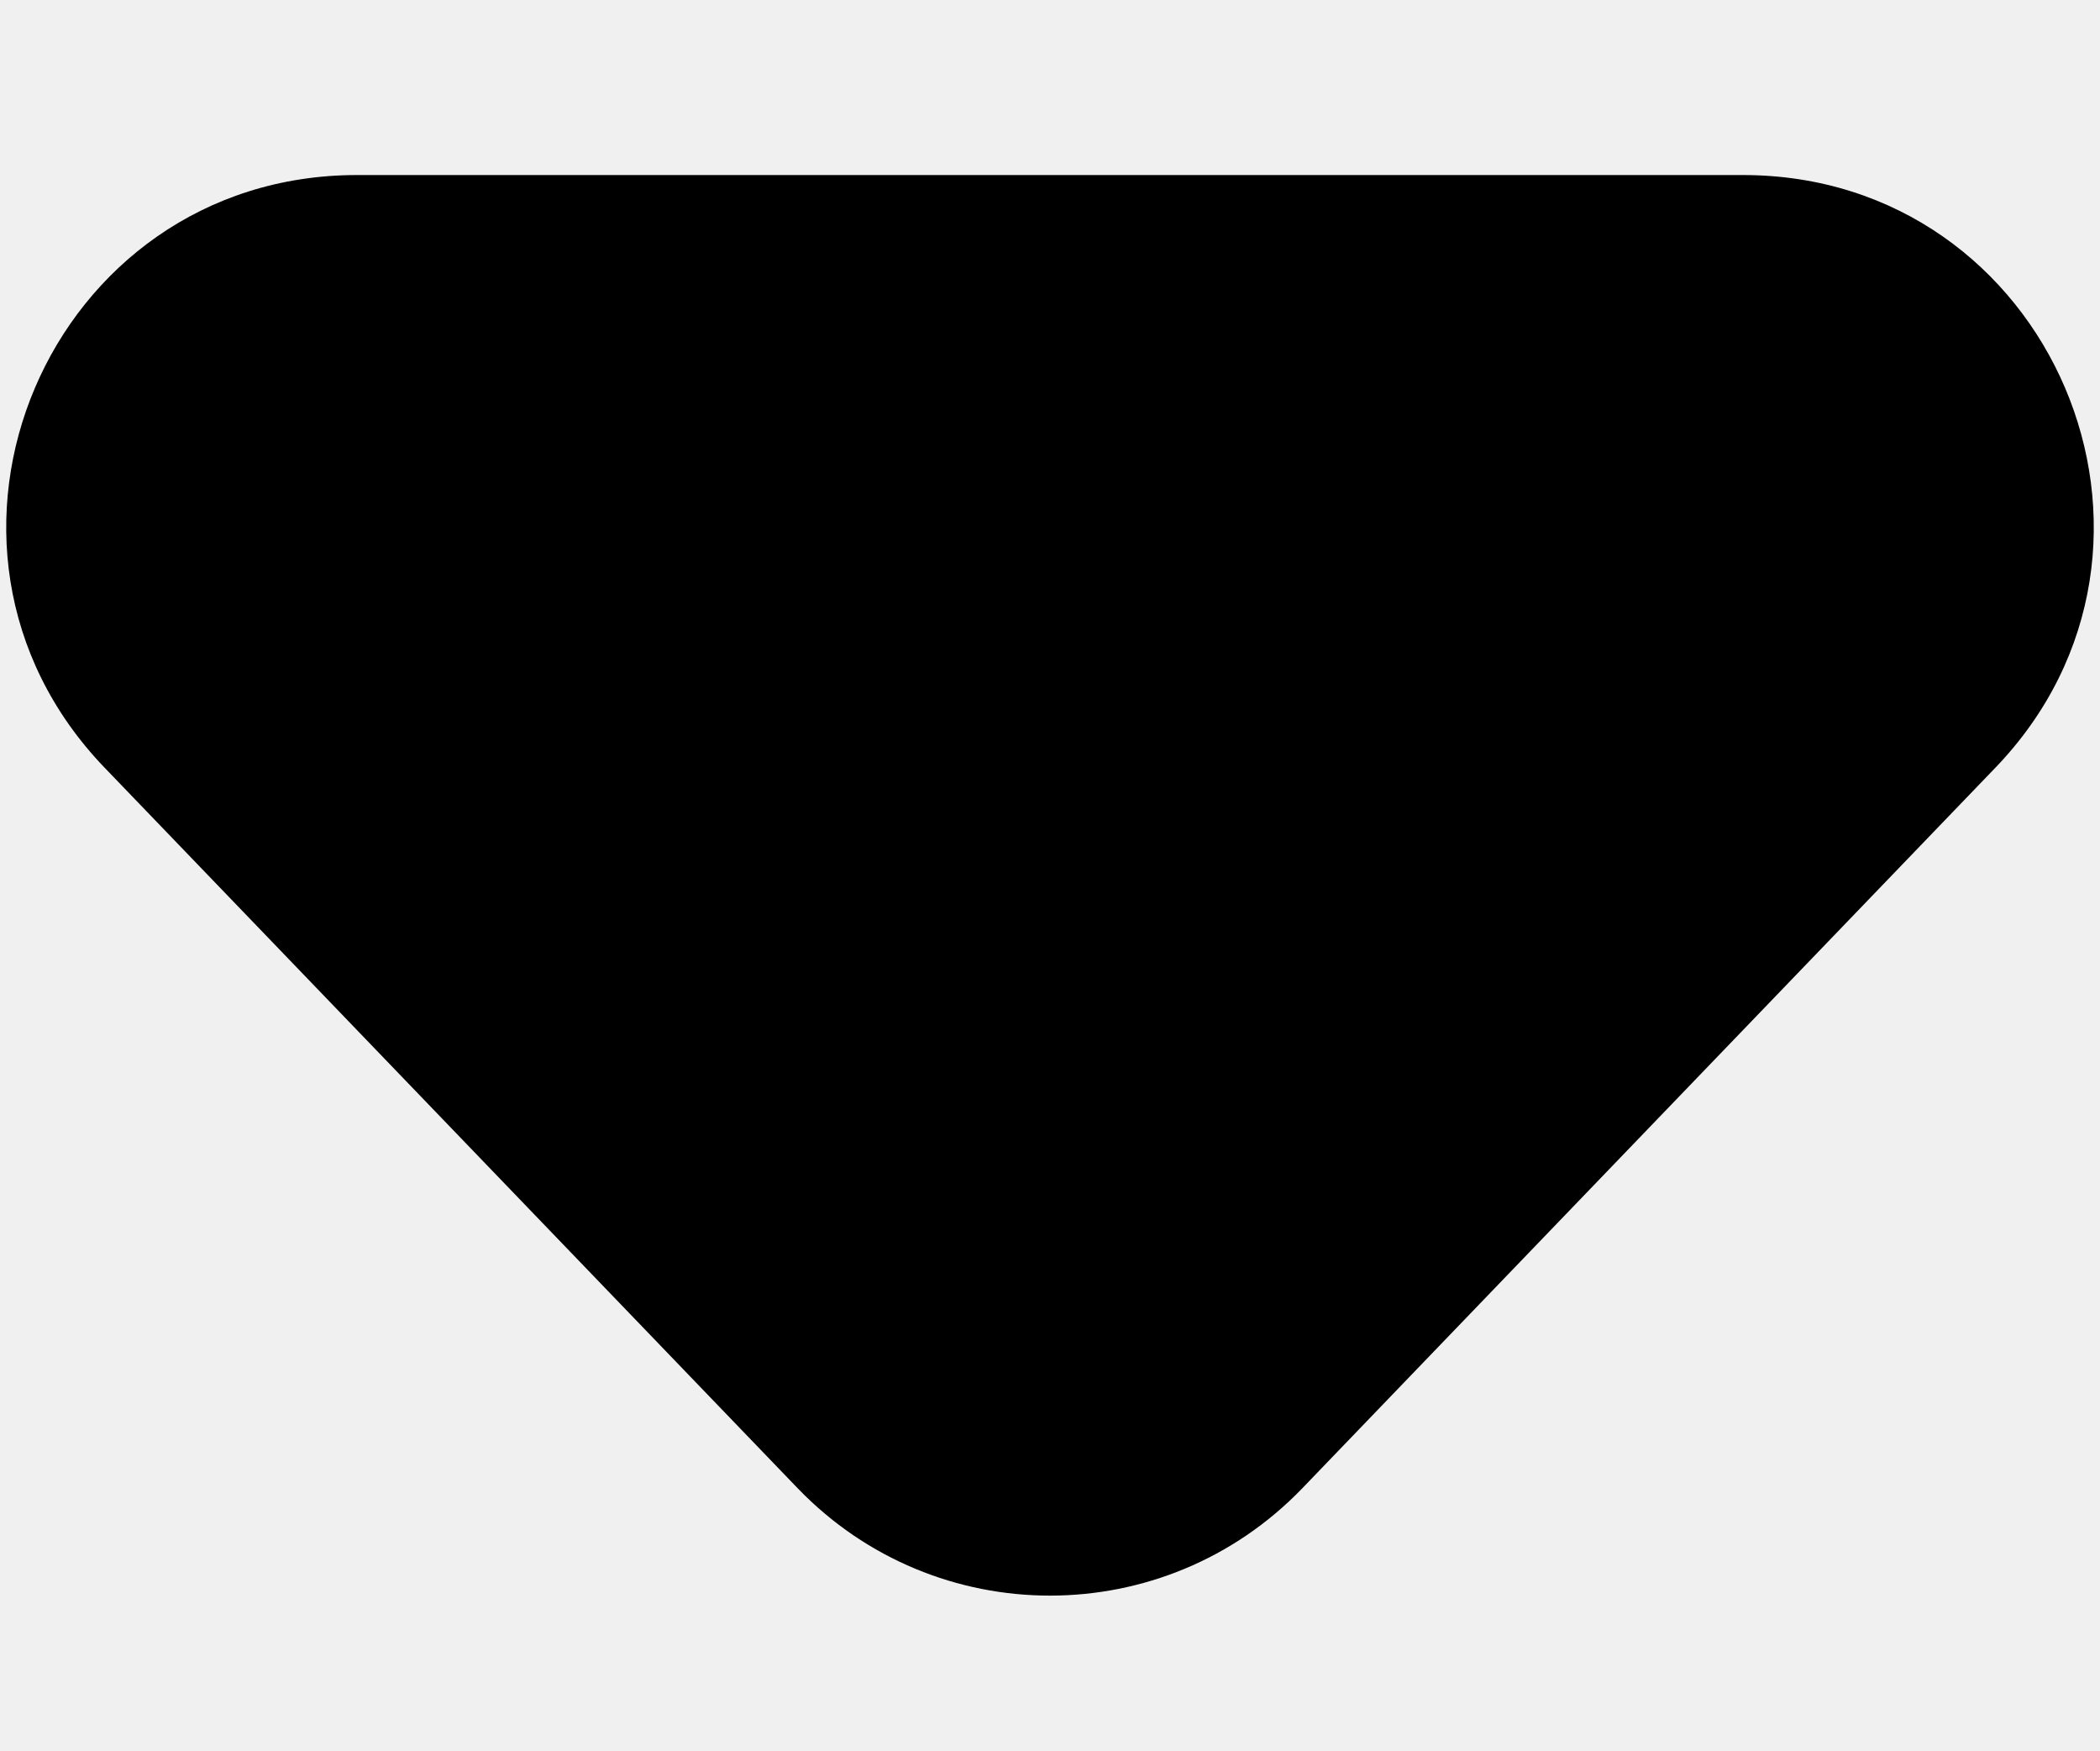
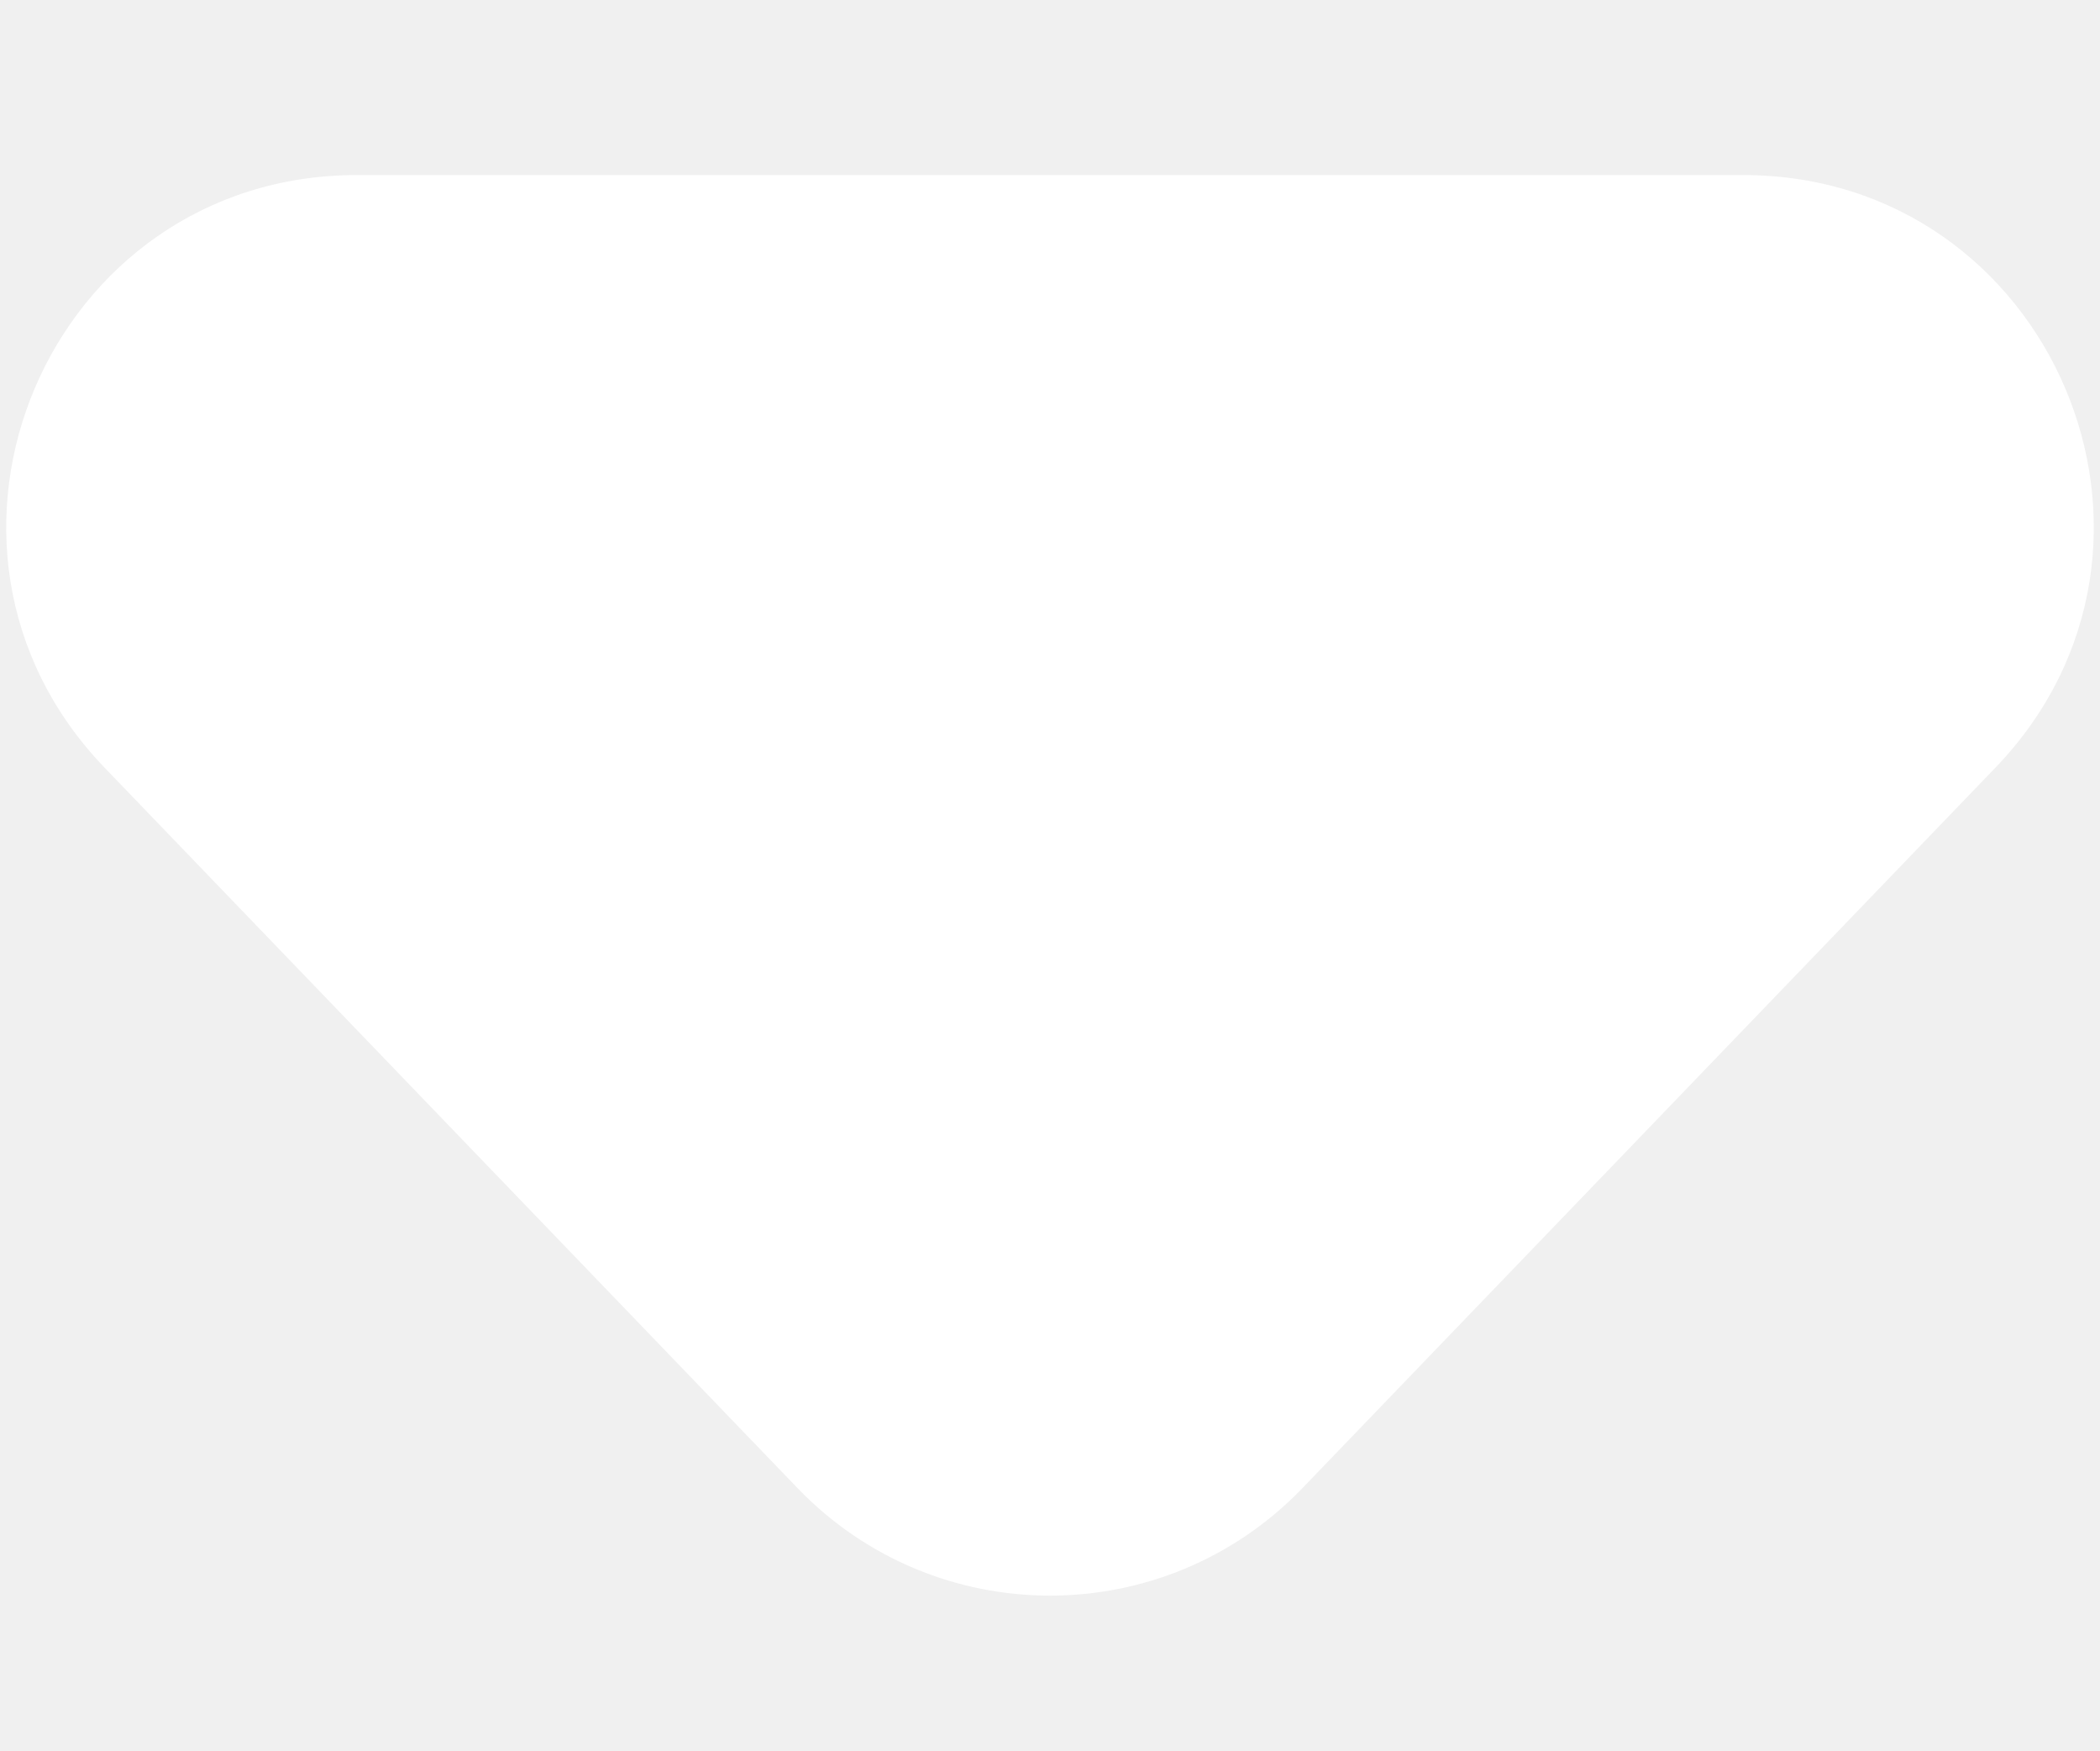
<svg xmlns="http://www.w3.org/2000/svg" width="6" height="5" viewBox="0 0 6 5" fill="none">
-   <path d="M3.721 4.251C3.327 4.66 2.673 4.66 2.279 4.251L0.299 2.193C-0.312 1.558 0.138 0.5 1.02 0.5L4.98 0.5C5.862 0.5 6.312 1.558 5.701 2.193L3.721 4.251Z" fill="currentColor" />
+   <path d="M3.721 4.251C3.327 4.66 2.673 4.66 2.279 4.251L0.299 2.193C-0.312 1.558 0.138 0.5 1.02 0.5L4.98 0.5C5.862 0.5 6.312 1.558 5.701 2.193L3.721 4.251Z" fill="white" />
</svg>
